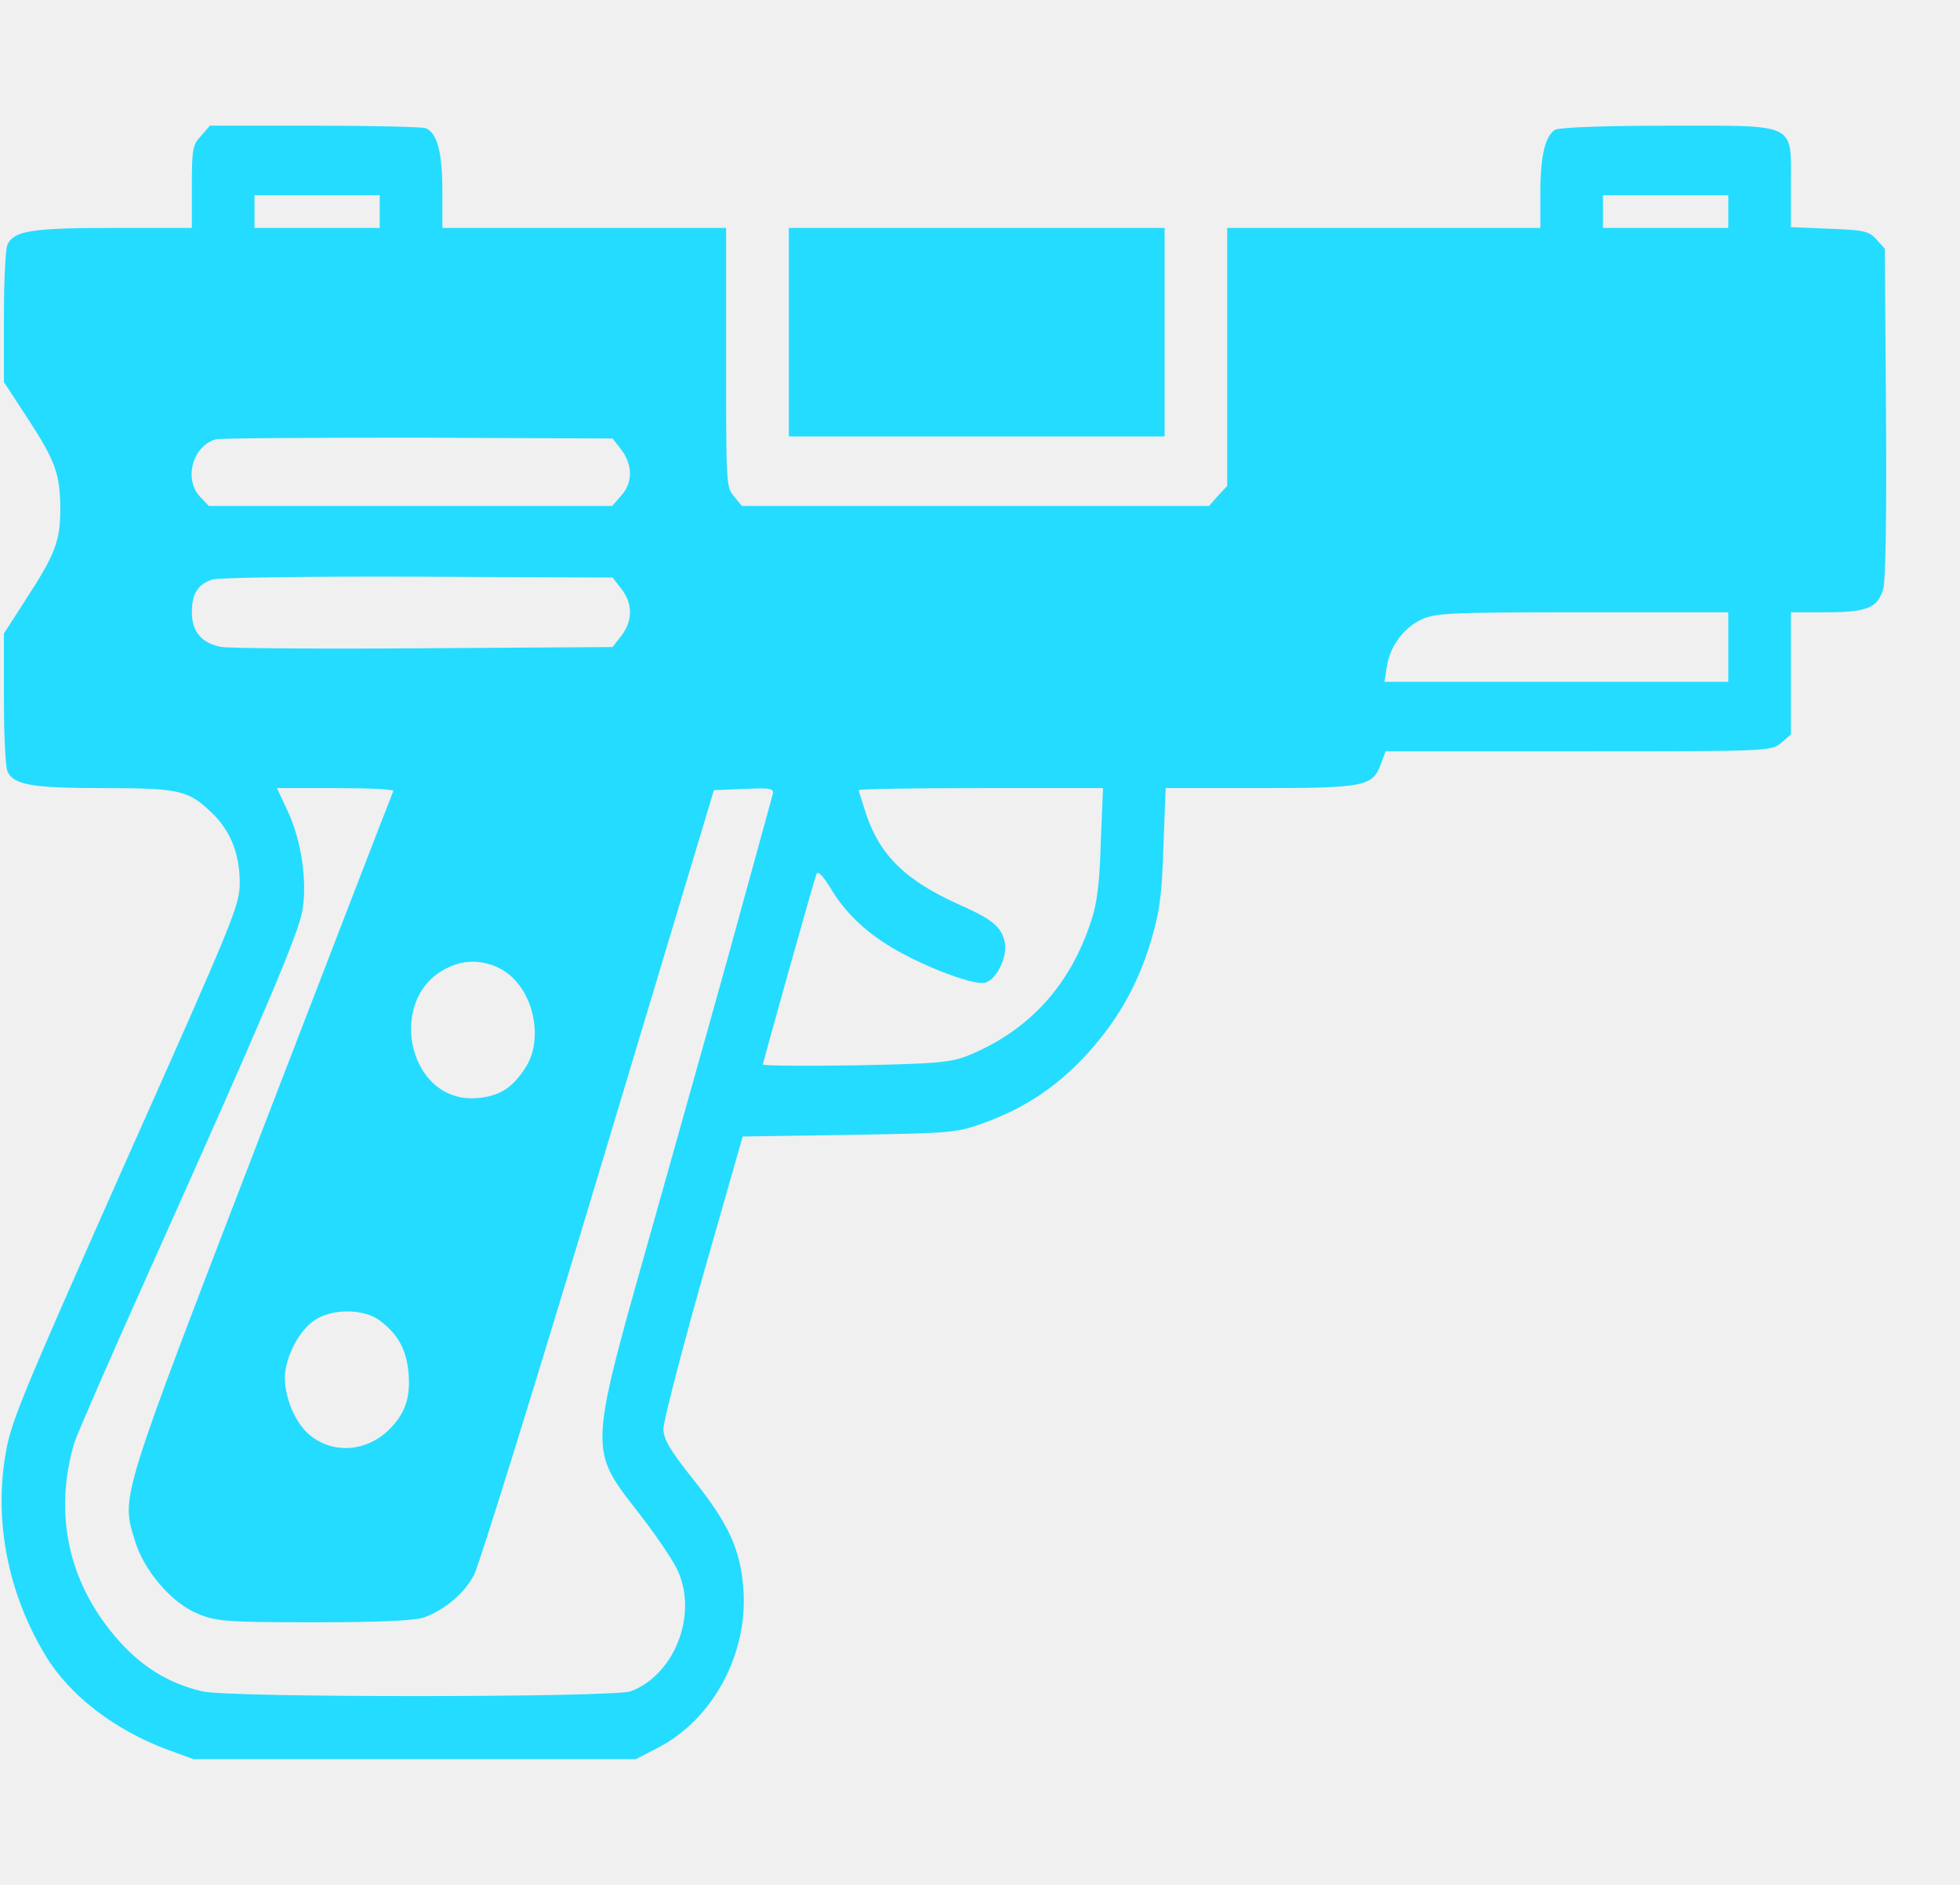
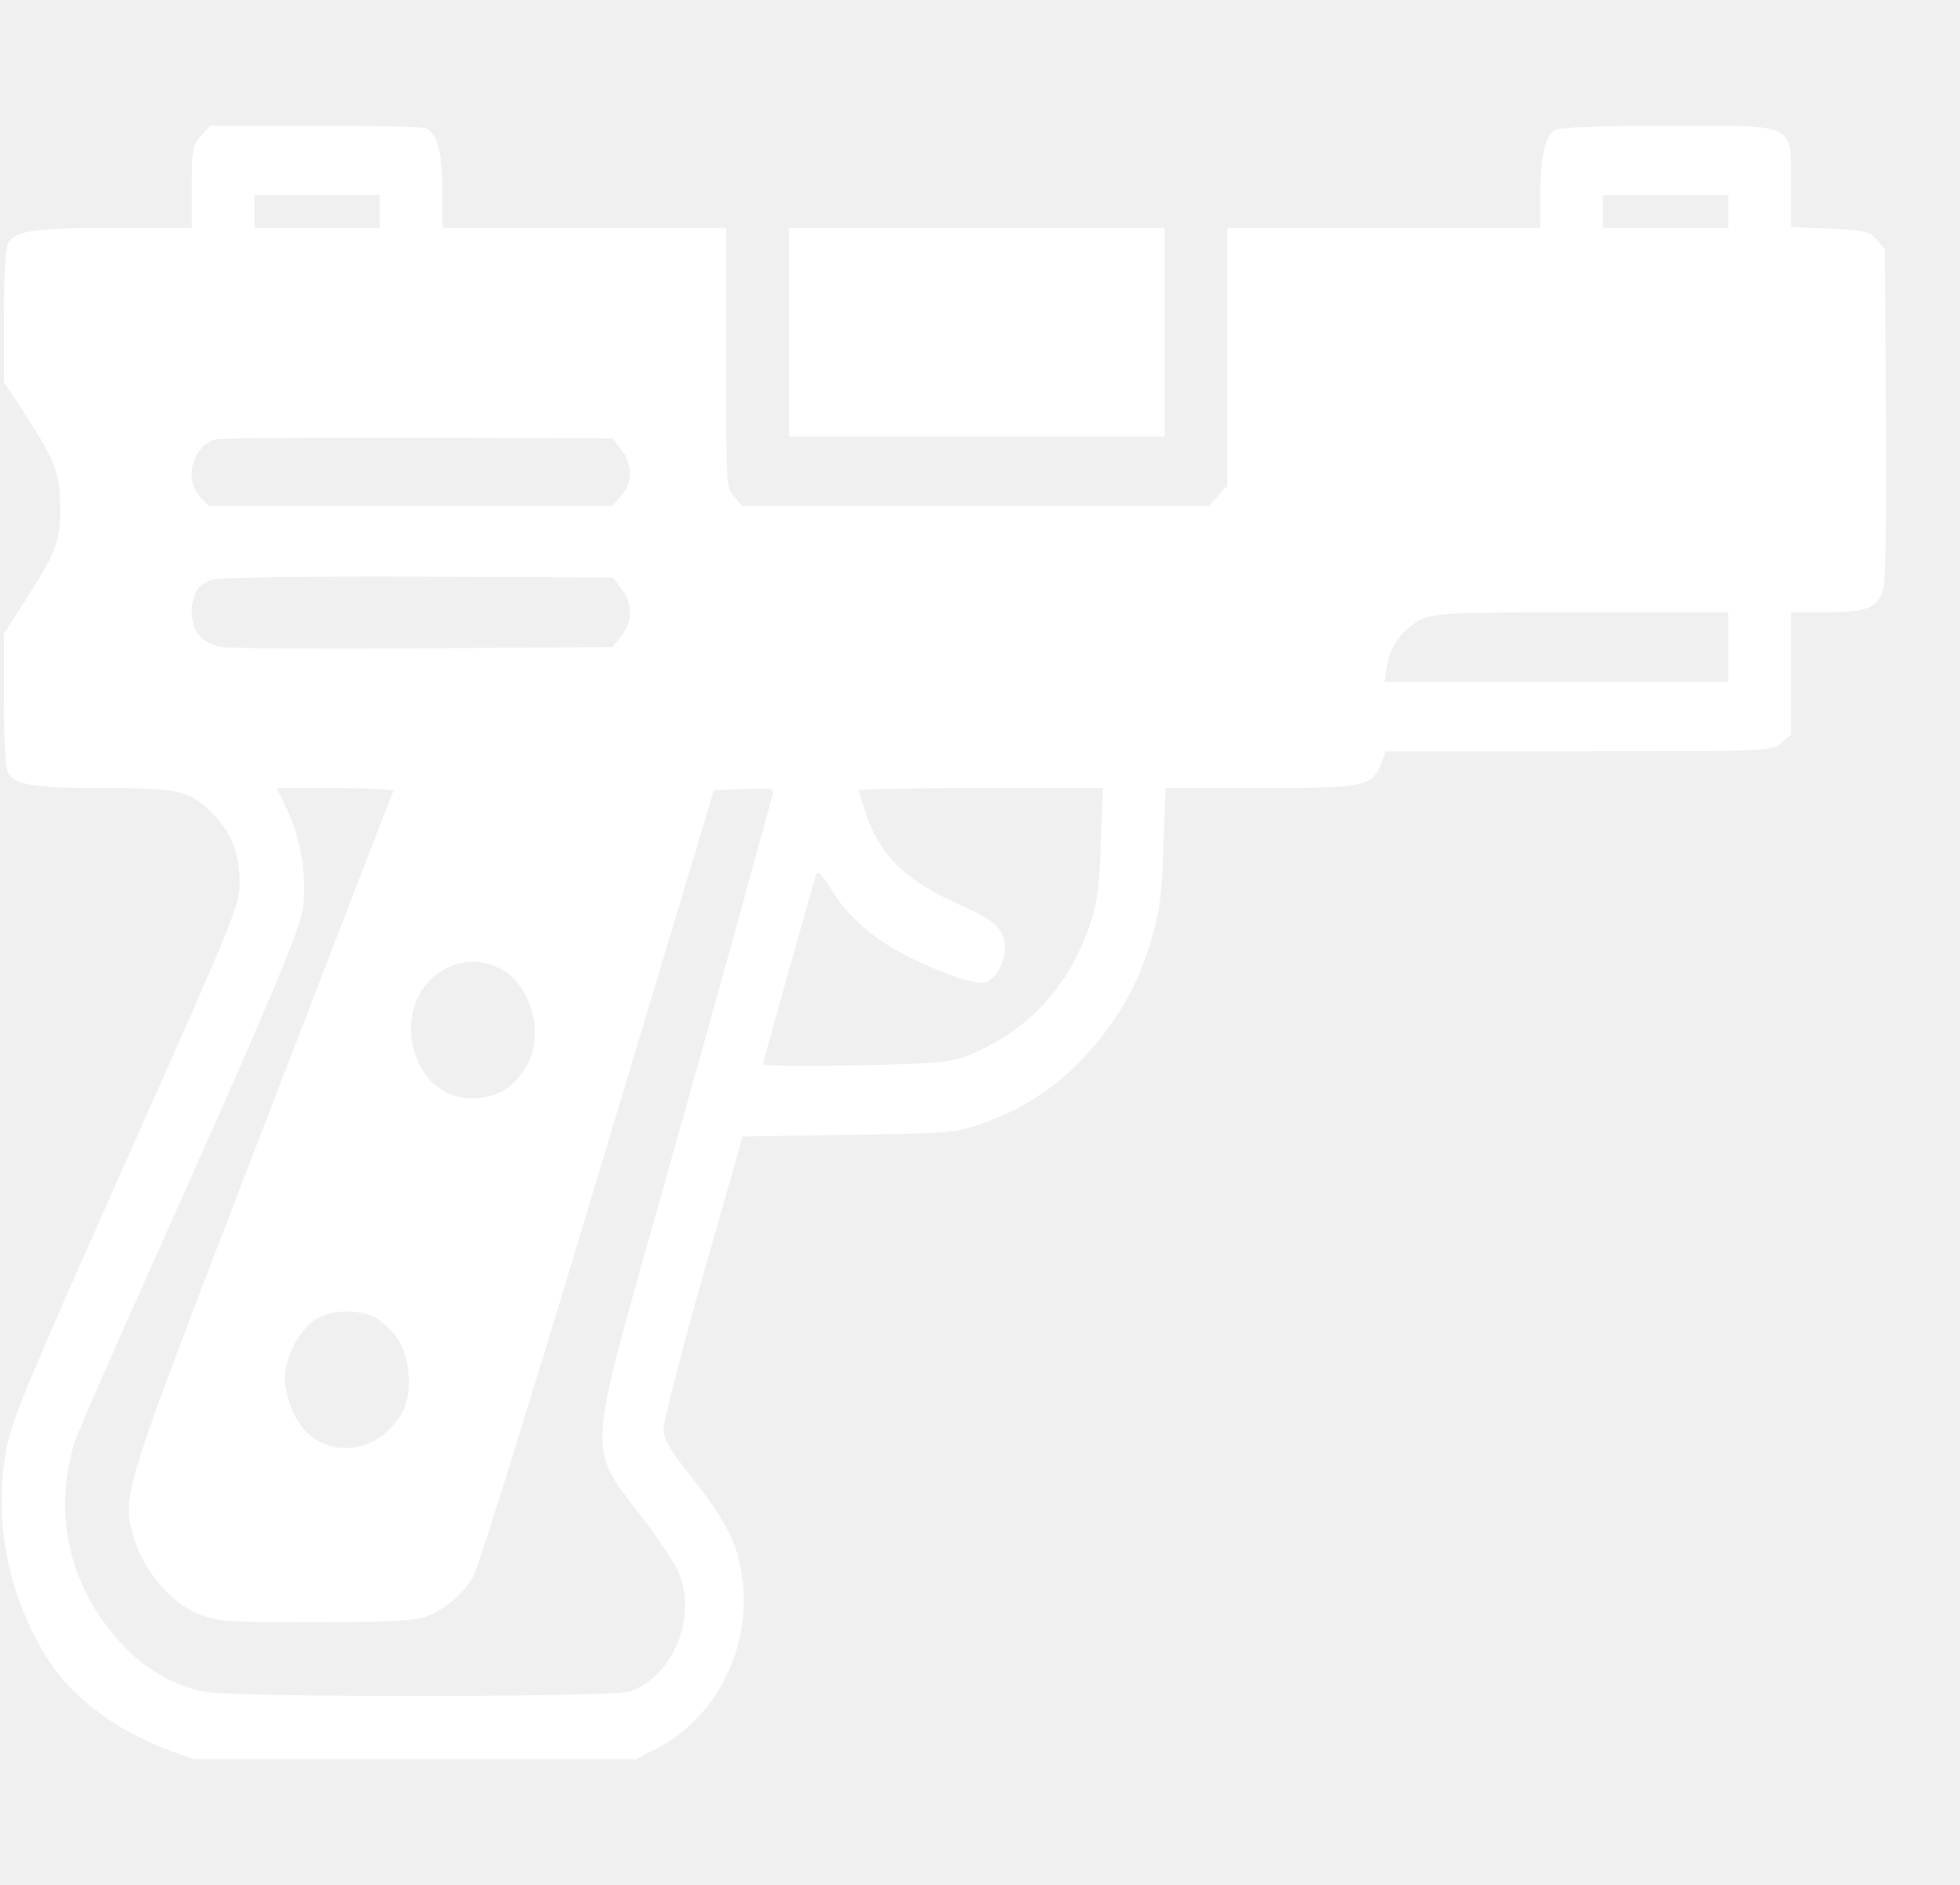
<svg xmlns="http://www.w3.org/2000/svg" width="26" height="25" viewBox="0 0 26 25" fill="none">
  <g id="Iconos">
-     <path id="Vector" d="M2.667 1.803C2.555 1.922 2.545 1.971 2.545 2.481V3.023H1.499C0.424 3.023 0.189 3.061 0.101 3.24C0.072 3.294 0.052 3.728 0.052 4.205V5.068L0.35 5.523C0.736 6.114 0.795 6.277 0.8 6.738C0.8 7.177 0.741 7.34 0.321 7.985L0.052 8.403V9.271C0.052 9.742 0.072 10.182 0.101 10.236C0.184 10.41 0.424 10.453 1.372 10.453C2.383 10.453 2.501 10.48 2.818 10.789C3.058 11.022 3.18 11.326 3.18 11.706C3.18 12.004 3.117 12.161 1.66 15.426C0.233 18.642 0.14 18.87 0.067 19.326C-0.075 20.215 0.116 21.148 0.599 21.95C0.917 22.482 1.513 22.943 2.227 23.209L2.569 23.333H5.502H8.434L8.728 23.181C9.461 22.802 9.925 21.934 9.861 21.072C9.822 20.551 9.666 20.209 9.197 19.624C8.879 19.223 8.801 19.087 8.801 18.951C8.801 18.854 9.035 17.943 9.324 16.923L9.852 15.074L11.269 15.052C12.647 15.03 12.696 15.025 13.078 14.884C13.62 14.683 14.045 14.396 14.446 13.951C14.847 13.501 15.111 13.029 15.282 12.432C15.384 12.08 15.414 11.858 15.433 11.223L15.463 10.453H16.694C18.082 10.453 18.205 10.431 18.312 10.149L18.381 9.965H20.942C23.454 9.965 23.503 9.965 23.63 9.851L23.757 9.742V8.929V8.121H24.221C24.774 8.121 24.915 8.061 24.984 7.801C25.013 7.676 25.028 6.846 25.018 5.453L25.003 3.3L24.891 3.175C24.793 3.066 24.725 3.05 24.27 3.034L23.757 3.012V2.459C23.757 1.618 23.86 1.667 22.125 1.667C21.303 1.667 20.683 1.689 20.629 1.721C20.497 1.803 20.433 2.069 20.433 2.567V3.023H18.356H16.279V4.731V6.445L16.157 6.575L16.039 6.711H12.941H9.842L9.739 6.586C9.632 6.461 9.632 6.429 9.632 4.742V3.023H7.75H5.868V2.535C5.868 2.02 5.8 1.765 5.648 1.7C5.604 1.683 4.94 1.667 4.177 1.667H2.784L2.667 1.803ZM5.037 2.806V3.023H4.207H3.376V2.806V2.589H4.207H5.037V2.806ZM22.926 2.806V3.023H22.095H21.264V2.806V2.589H22.095H22.926V2.806ZM8.244 5.968C8.395 6.169 8.395 6.407 8.239 6.575L8.121 6.711H5.448H2.77L2.657 6.592C2.432 6.358 2.555 5.914 2.862 5.827C2.916 5.811 4.123 5.805 5.541 5.805L8.126 5.816L8.244 5.968ZM8.244 7.812C8.395 8.007 8.395 8.235 8.244 8.43L8.126 8.582L5.639 8.598C4.275 8.609 3.063 8.598 2.946 8.582C2.682 8.539 2.545 8.381 2.545 8.121C2.545 7.877 2.623 7.752 2.814 7.687C2.897 7.66 4.089 7.644 5.541 7.649L8.126 7.66L8.244 7.812ZM22.926 8.582V9.043H20.648H18.366L18.395 8.853C18.434 8.582 18.605 8.343 18.84 8.224C19.026 8.132 19.192 8.121 20.986 8.121H22.926V8.582ZM5.218 10.491C5.204 10.518 4.422 12.546 3.473 15.008C1.582 19.922 1.606 19.835 1.787 20.426C1.904 20.828 2.276 21.262 2.623 21.403C2.867 21.506 2.999 21.517 4.177 21.517C5.033 21.517 5.516 21.495 5.629 21.451C5.907 21.348 6.162 21.131 6.289 20.887C6.357 20.757 7.1 18.366 7.941 15.567L9.47 10.48L9.871 10.464C10.243 10.447 10.272 10.458 10.248 10.545C10.233 10.599 10.062 11.218 9.871 11.917C9.681 12.617 9.172 14.434 8.742 15.958C7.774 19.391 7.784 19.168 8.532 20.144C8.732 20.405 8.943 20.719 8.996 20.844C9.255 21.43 8.943 22.216 8.366 22.433C8.136 22.514 3.048 22.52 2.682 22.433C2.222 22.325 1.851 22.091 1.518 21.695C0.902 20.963 0.712 20.063 0.986 19.136C1.02 19.027 1.445 18.051 1.934 16.961C3.483 13.506 3.957 12.395 4.011 12.08C4.079 11.684 3.996 11.136 3.811 10.746L3.674 10.453H4.456C4.886 10.453 5.228 10.469 5.218 10.491ZM14.602 11.169C14.588 11.7 14.554 11.972 14.48 12.199C14.202 13.062 13.664 13.658 12.858 13.994C12.618 14.092 12.452 14.108 11.357 14.13C10.678 14.141 10.12 14.135 10.12 14.119C10.12 14.092 10.78 11.738 10.829 11.597C10.849 11.543 10.912 11.608 11.025 11.793C11.225 12.123 11.509 12.389 11.905 12.611C12.339 12.855 12.936 13.072 13.068 13.034C13.224 12.991 13.371 12.682 13.327 12.492C13.283 12.291 13.165 12.194 12.726 11.999C12.022 11.684 11.68 11.353 11.494 10.811C11.44 10.643 11.391 10.491 11.391 10.48C11.391 10.464 12.12 10.453 13.009 10.453H14.632L14.602 11.169ZM6.733 12.91C7.085 13.175 7.203 13.777 6.983 14.141C6.807 14.423 6.636 14.537 6.338 14.564C5.389 14.651 5.096 13.17 5.991 12.812C6.235 12.709 6.523 12.752 6.733 12.91ZM5.037 17.514C5.282 17.698 5.389 17.899 5.419 18.203C5.448 18.539 5.375 18.751 5.155 18.968C4.857 19.255 4.422 19.288 4.114 19.038C3.908 18.875 3.757 18.49 3.781 18.219C3.811 17.932 4.001 17.601 4.211 17.487C4.456 17.351 4.842 17.368 5.037 17.514Z" fill="#24DCFF" />
-     <path id="Vector_2" d="M10.464 4.406V5.789H12.956H15.449V4.406V3.023H12.956H10.464V4.406Z" fill="#24DCFF" />
+     <path id="Vector" d="M2.667 1.803C2.555 1.922 2.545 1.971 2.545 2.481V3.023H1.499C0.424 3.023 0.189 3.061 0.101 3.24C0.072 3.294 0.052 3.728 0.052 4.205V5.068L0.35 5.523C0.736 6.114 0.795 6.277 0.8 6.738C0.8 7.177 0.741 7.34 0.321 7.985L0.052 8.403V9.271C0.052 9.742 0.072 10.182 0.101 10.236C0.184 10.41 0.424 10.453 1.372 10.453C2.383 10.453 2.501 10.48 2.818 10.789C3.058 11.022 3.18 11.326 3.18 11.706C3.18 12.004 3.117 12.161 1.66 15.426C0.233 18.642 0.14 18.87 0.067 19.326C-0.075 20.215 0.116 21.148 0.599 21.95C0.917 22.482 1.513 22.943 2.227 23.209L2.569 23.333H5.502H8.434L8.728 23.181C9.461 22.802 9.925 21.934 9.861 21.072C9.822 20.551 9.666 20.209 9.197 19.624C8.879 19.223 8.801 19.087 8.801 18.951C8.801 18.854 9.035 17.943 9.324 16.923L9.852 15.074L11.269 15.052C12.647 15.03 12.696 15.025 13.078 14.884C13.62 14.683 14.045 14.396 14.446 13.951C14.847 13.501 15.111 13.029 15.282 12.432C15.384 12.08 15.414 11.858 15.433 11.223L15.463 10.453H16.694C18.082 10.453 18.205 10.431 18.312 10.149L18.381 9.965H20.942C23.454 9.965 23.503 9.965 23.63 9.851L23.757 9.742V8.929V8.121H24.221C24.774 8.121 24.915 8.061 24.984 7.801C25.013 7.676 25.028 6.846 25.018 5.453L25.003 3.3L24.891 3.175C24.793 3.066 24.725 3.05 24.27 3.034L23.757 3.012V2.459C23.757 1.618 23.86 1.667 22.125 1.667C21.303 1.667 20.683 1.689 20.629 1.721C20.497 1.803 20.433 2.069 20.433 2.567V3.023H18.356H16.279V4.731V6.445L16.157 6.575L16.039 6.711H12.941H9.842L9.739 6.586C9.632 6.461 9.632 6.429 9.632 4.742V3.023H7.75H5.868V2.535C5.868 2.02 5.8 1.765 5.648 1.7C5.604 1.683 4.94 1.667 4.177 1.667H2.784L2.667 1.803ZM5.037 2.806V3.023H4.207H3.376V2.806V2.589H4.207H5.037V2.806ZM22.926 2.806V3.023H22.095H21.264V2.806V2.589H22.095H22.926V2.806ZM8.244 5.968C8.395 6.169 8.395 6.407 8.239 6.575L8.121 6.711H5.448H2.77L2.657 6.592C2.432 6.358 2.555 5.914 2.862 5.827C2.916 5.811 4.123 5.805 5.541 5.805L8.126 5.816L8.244 5.968ZM8.244 7.812C8.395 8.007 8.395 8.235 8.244 8.43L8.126 8.582L5.639 8.598C4.275 8.609 3.063 8.598 2.946 8.582C2.682 8.539 2.545 8.381 2.545 8.121C2.545 7.877 2.623 7.752 2.814 7.687C2.897 7.66 4.089 7.644 5.541 7.649L8.126 7.66L8.244 7.812ZM22.926 8.582V9.043H20.648H18.366L18.395 8.853C18.434 8.582 18.605 8.343 18.84 8.224C19.026 8.132 19.192 8.121 20.986 8.121H22.926V8.582ZM5.218 10.491C5.204 10.518 4.422 12.546 3.473 15.008C1.582 19.922 1.606 19.835 1.787 20.426C1.904 20.828 2.276 21.262 2.623 21.403C2.867 21.506 2.999 21.517 4.177 21.517C5.033 21.517 5.516 21.495 5.629 21.451C5.907 21.348 6.162 21.131 6.289 20.887C6.357 20.757 7.1 18.366 7.941 15.567L9.47 10.48L9.871 10.464C10.243 10.447 10.272 10.458 10.248 10.545C10.233 10.599 10.062 11.218 9.871 11.917C9.681 12.617 9.172 14.434 8.742 15.958C7.774 19.391 7.784 19.168 8.532 20.144C8.732 20.405 8.943 20.719 8.996 20.844C9.255 21.43 8.943 22.216 8.366 22.433C8.136 22.514 3.048 22.52 2.682 22.433C2.222 22.325 1.851 22.091 1.518 21.695C0.902 20.963 0.712 20.063 0.986 19.136C1.02 19.027 1.445 18.051 1.934 16.961C3.483 13.506 3.957 12.395 4.011 12.08C4.079 11.684 3.996 11.136 3.811 10.746L3.674 10.453H4.456C4.886 10.453 5.228 10.469 5.218 10.491ZM14.602 11.169C14.588 11.7 14.554 11.972 14.48 12.199C14.202 13.062 13.664 13.658 12.858 13.994C12.618 14.092 12.452 14.108 11.357 14.13C10.678 14.141 10.12 14.135 10.12 14.119C10.12 14.092 10.78 11.738 10.829 11.597C10.849 11.543 10.912 11.608 11.025 11.793C11.225 12.123 11.509 12.389 11.905 12.611C12.339 12.855 12.936 13.072 13.068 13.034C13.224 12.991 13.371 12.682 13.327 12.492C13.283 12.291 13.165 12.194 12.726 11.999C12.022 11.684 11.68 11.353 11.494 10.811C11.44 10.643 11.391 10.491 11.391 10.48C11.391 10.464 12.12 10.453 13.009 10.453H14.632L14.602 11.169ZM6.733 12.91C7.085 13.175 7.203 13.777 6.983 14.141C6.807 14.423 6.636 14.537 6.338 14.564C5.389 14.651 5.096 13.17 5.991 12.812C6.235 12.709 6.523 12.752 6.733 12.91ZM5.037 17.514C5.282 17.698 5.389 17.899 5.419 18.203C5.448 18.539 5.375 18.751 5.155 18.968C4.857 19.255 4.422 19.288 4.114 19.038C3.908 18.875 3.757 18.49 3.781 18.219C3.811 17.932 4.001 17.601 4.211 17.487C4.456 17.351 4.842 17.368 5.037 17.514Z" fill="#FFF" />
+     <path id="Vector_2" d="M10.464 4.406V5.789H12.956H15.449V4.406V3.023H12.956H10.464V4.406Z" fill="#FFF" />
  </g>
</svg>
